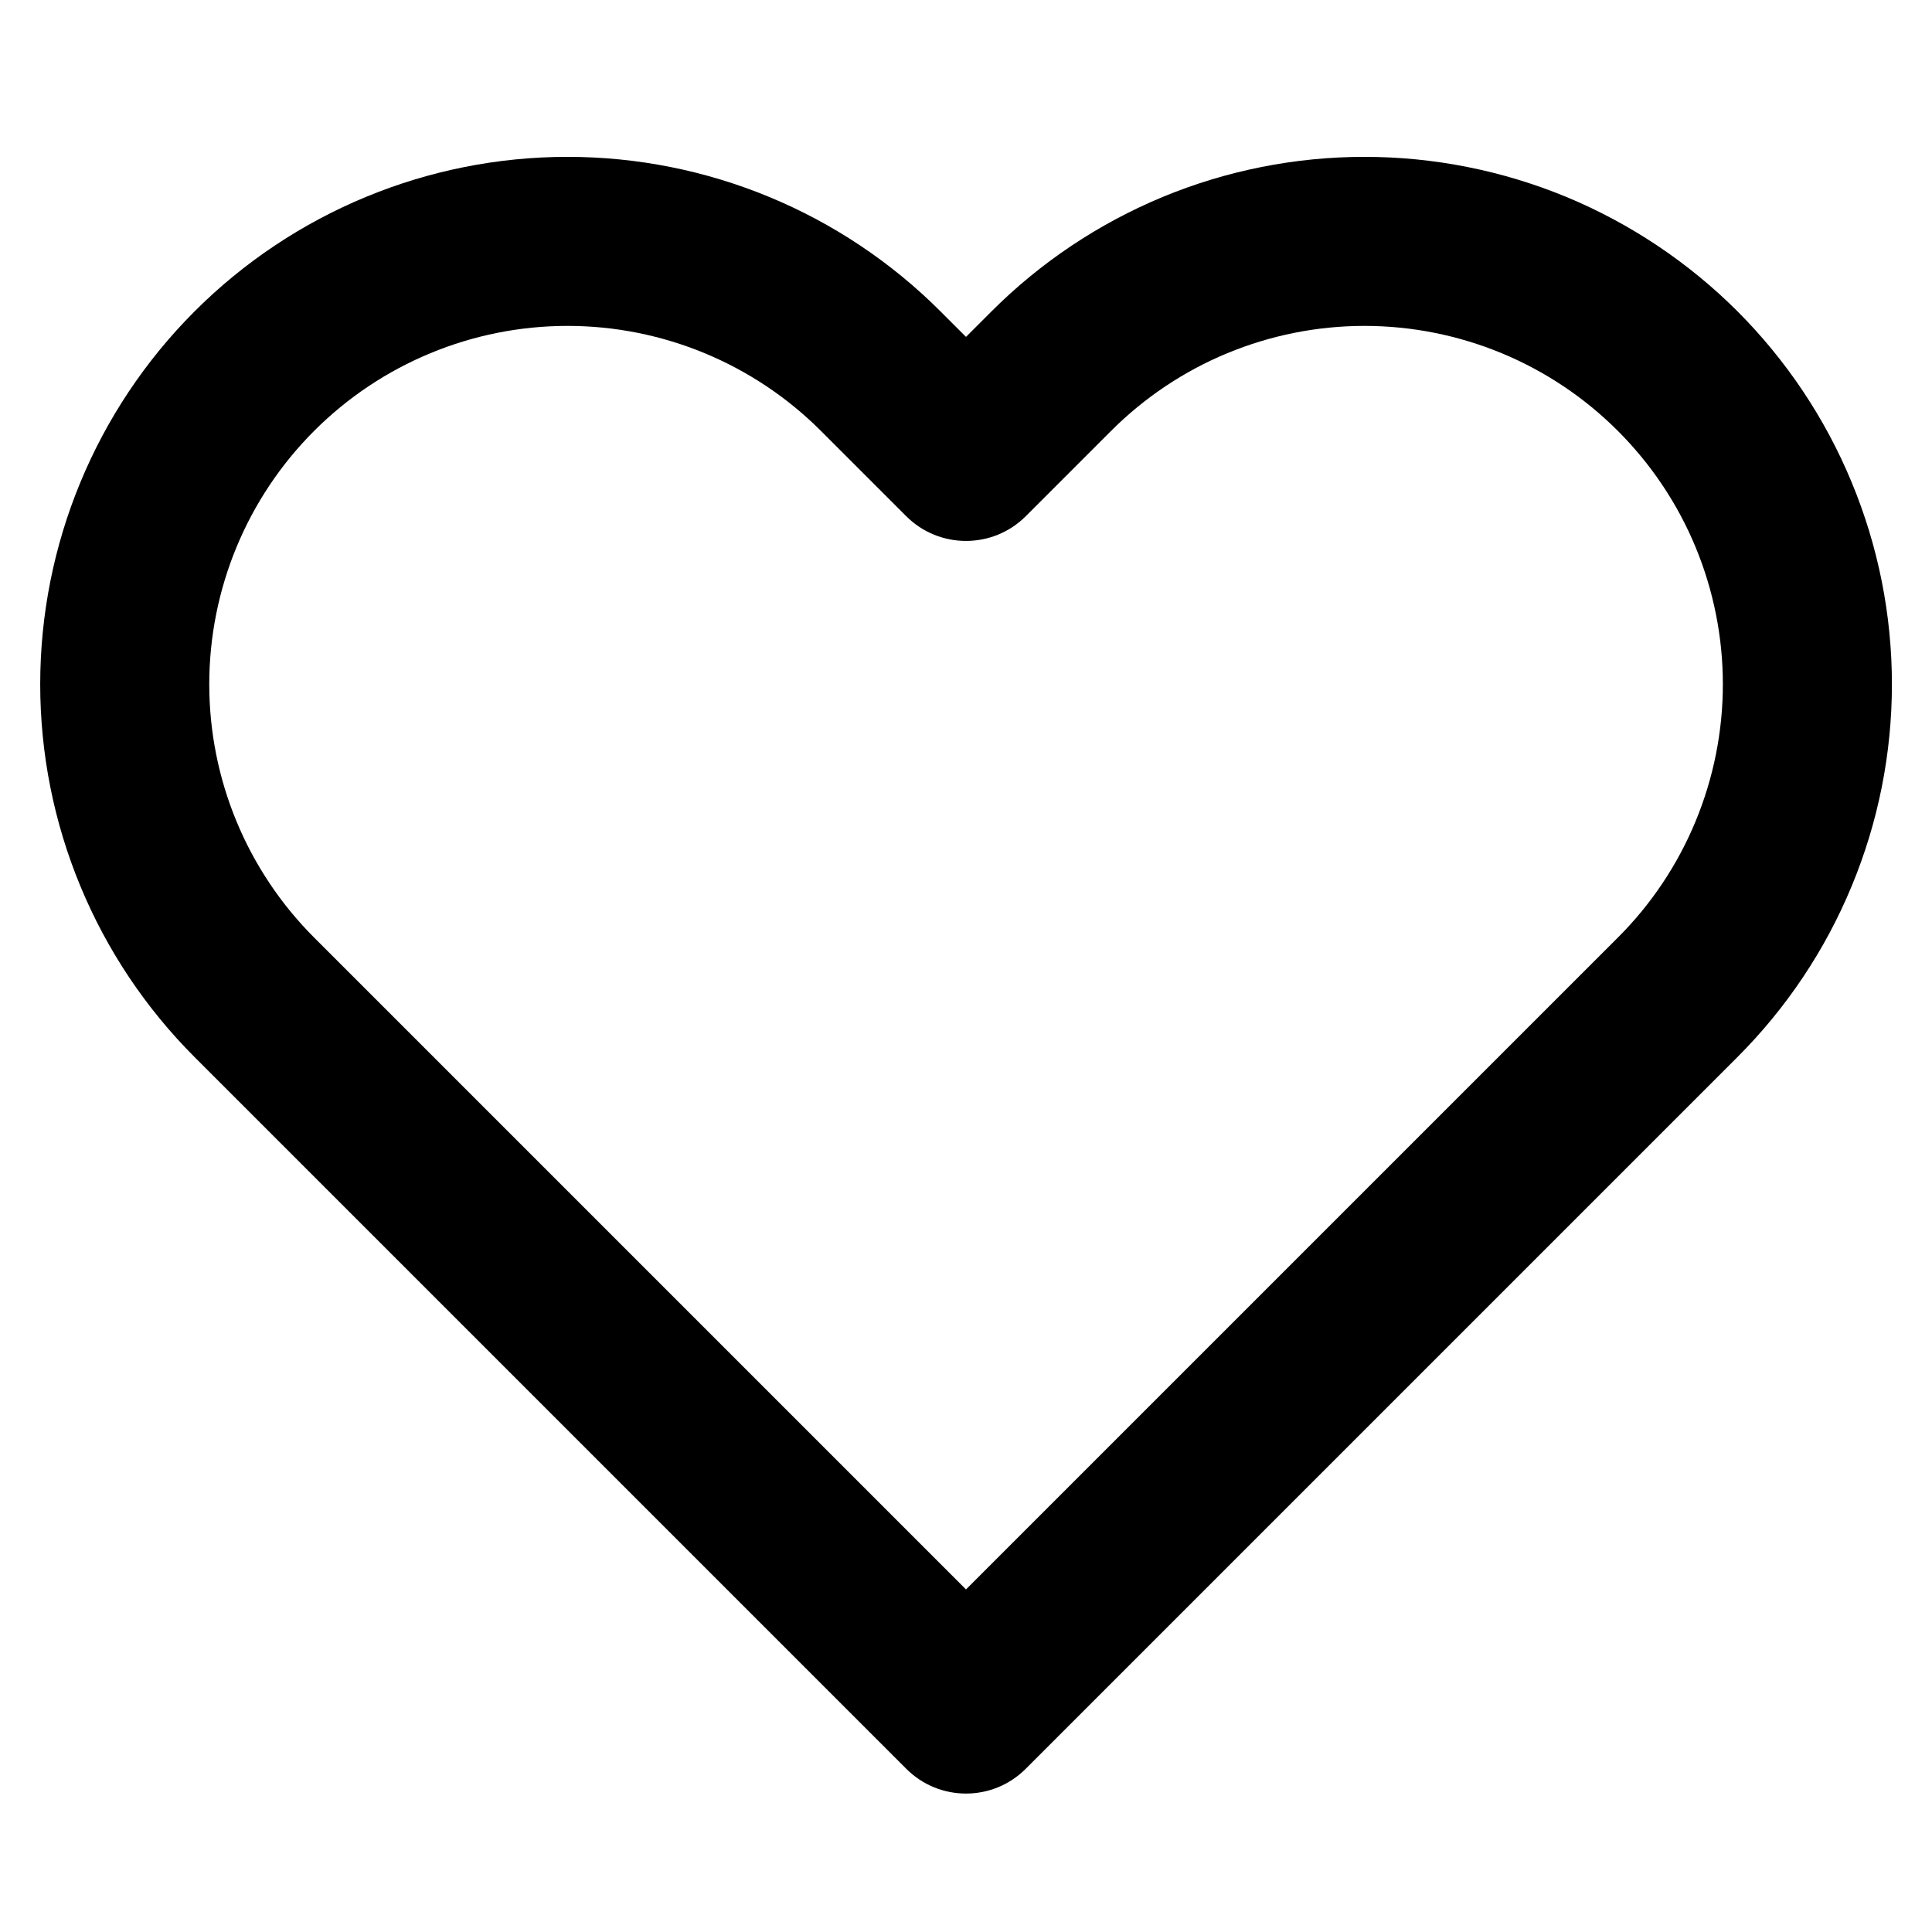
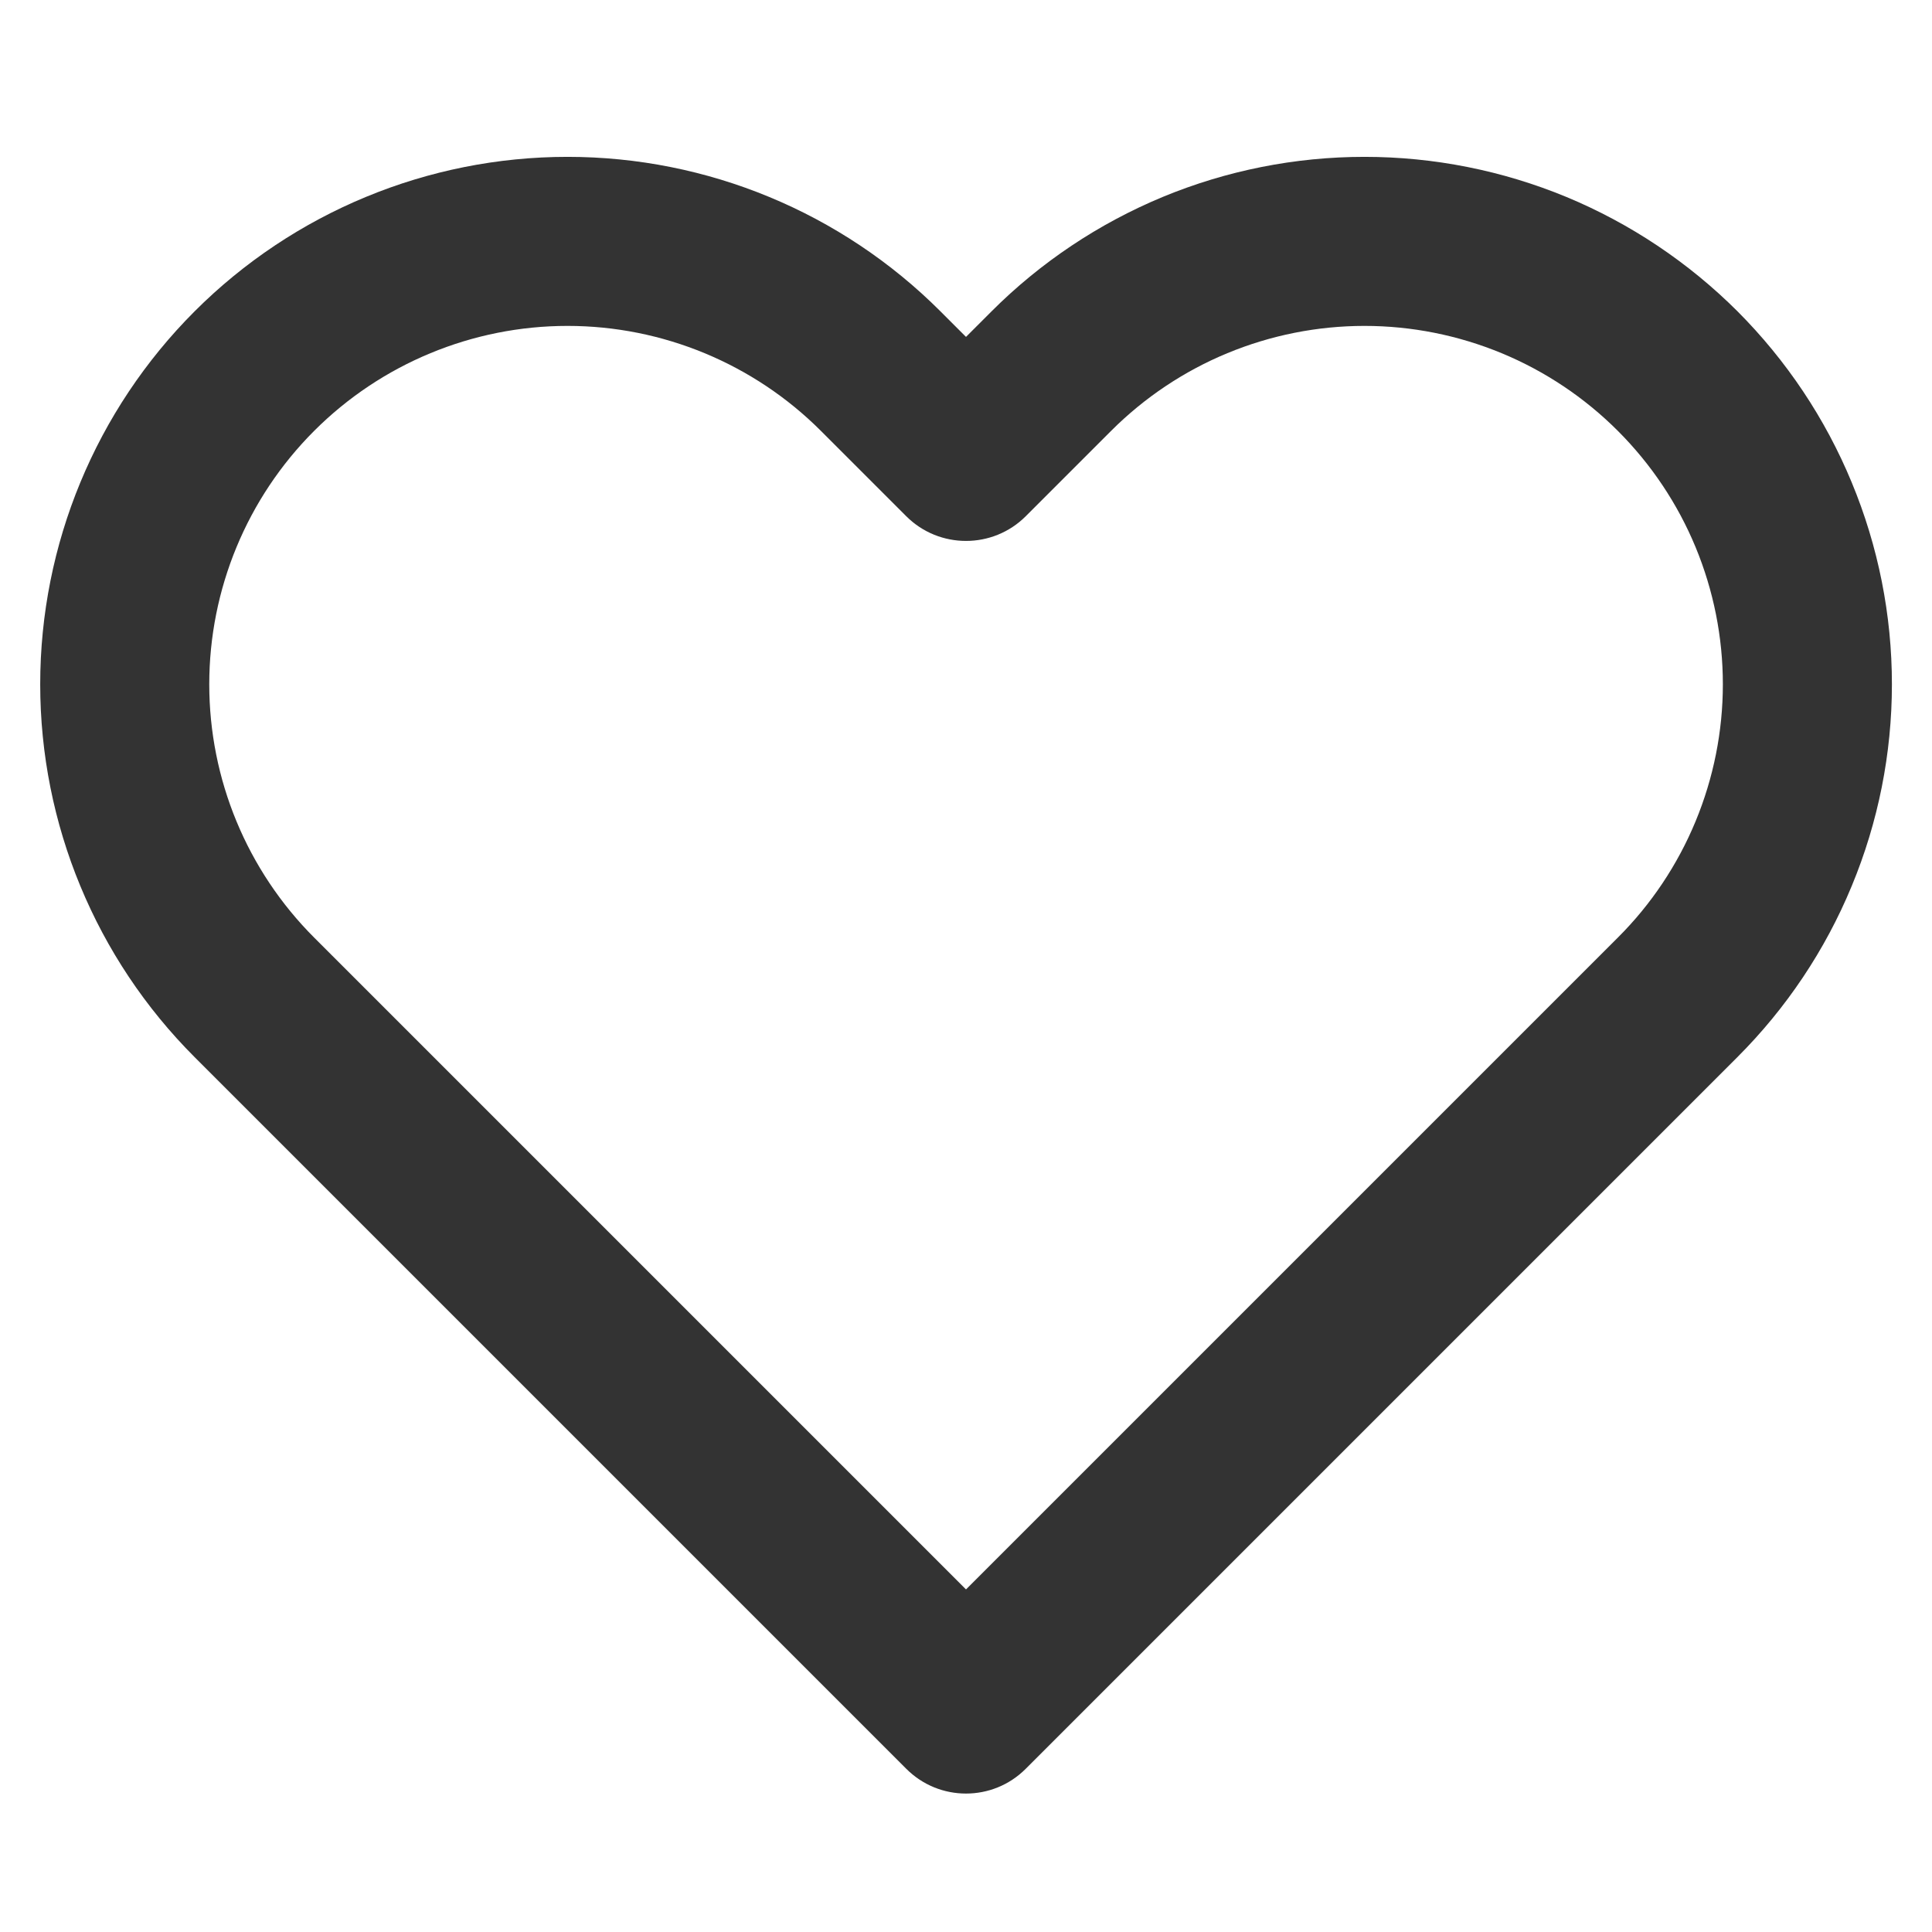
- <svg xmlns="http://www.w3.org/2000/svg" width="16" height="16" viewBox="0 0 16 16" fill="black">
-   <path fill-rule="evenodd" clip-rule="evenodd" d="M9.629 1.631C10.158 1.412 10.726 1.299 11.3 1.299C11.874 1.299 12.442 1.412 12.972 1.631C13.502 1.851 13.983 2.173 14.389 2.578C14.794 2.984 15.116 3.465 15.335 3.995C15.555 4.525 15.668 5.093 15.668 5.667C15.668 6.24 15.555 6.808 15.335 7.338C15.116 7.868 14.794 8.349 14.388 8.755C14.388 8.755 14.388 8.755 14.388 8.755L8.495 14.648C8.222 14.922 7.778 14.922 7.505 14.648L1.612 8.755C0.793 7.936 0.333 6.825 0.333 5.667C0.333 4.508 0.793 3.397 1.612 2.578C2.431 1.759 3.542 1.299 4.7 1.299C5.858 1.299 6.969 1.759 7.788 2.578L8 2.79L8.212 2.578C8.212 2.579 8.212 2.578 8.212 2.578C8.617 2.173 9.099 1.851 9.629 1.631ZM13.398 3.568C13.123 3.293 12.796 3.074 12.436 2.925C12.076 2.776 11.69 2.699 11.3 2.699C10.91 2.699 10.524 2.776 10.164 2.925C9.804 3.074 9.477 3.293 9.202 3.568L8.495 4.275C8.222 4.548 7.778 4.548 7.505 4.275L6.798 3.568C6.242 3.012 5.487 2.699 4.7 2.699C3.913 2.699 3.158 3.012 2.602 3.568C2.045 4.125 1.733 4.88 1.733 5.667C1.733 6.454 2.045 7.208 2.602 7.765L8 13.163L13.398 7.765C13.674 7.49 13.893 7.162 14.042 6.802C14.191 6.442 14.268 6.056 14.268 5.667C14.268 5.277 14.191 4.891 14.042 4.531C13.893 4.171 13.674 3.844 13.398 3.568Z" fill="black" />
+ <svg xmlns="http://www.w3.org/2000/svg" width="16" height="16" viewBox="0 0 16 16" fill="#333">
+   <path fill-rule="evenodd" clip-rule="evenodd" d="M9.629 1.631C10.158 1.412 10.726 1.299 11.3 1.299C11.874 1.299 12.442 1.412 12.972 1.631C13.502 1.851 13.983 2.173 14.389 2.578C14.794 2.984 15.116 3.465 15.335 3.995C15.555 4.525 15.668 5.093 15.668 5.667C15.668 6.24 15.555 6.808 15.335 7.338C15.116 7.868 14.794 8.349 14.388 8.755C14.388 8.755 14.388 8.755 14.388 8.755L8.495 14.648C8.222 14.922 7.778 14.922 7.505 14.648L1.612 8.755C0.793 7.936 0.333 6.825 0.333 5.667C0.333 4.508 0.793 3.397 1.612 2.578C2.431 1.759 3.542 1.299 4.7 1.299C5.858 1.299 6.969 1.759 7.788 2.578L8 2.79L8.212 2.578C8.212 2.579 8.212 2.578 8.212 2.578C8.617 2.173 9.099 1.851 9.629 1.631ZM13.398 3.568C13.123 3.293 12.796 3.074 12.436 2.925C12.076 2.776 11.69 2.699 11.3 2.699C10.91 2.699 10.524 2.776 10.164 2.925C9.804 3.074 9.477 3.293 9.202 3.568L8.495 4.275C8.222 4.548 7.778 4.548 7.505 4.275L6.798 3.568C6.242 3.012 5.487 2.699 4.7 2.699C3.913 2.699 3.158 3.012 2.602 3.568C2.045 4.125 1.733 4.88 1.733 5.667C1.733 6.454 2.045 7.208 2.602 7.765L8 13.163L13.398 7.765C13.674 7.49 13.893 7.162 14.042 6.802C14.191 6.442 14.268 6.056 14.268 5.667C14.268 5.277 14.191 4.891 14.042 4.531C13.893 4.171 13.674 3.844 13.398 3.568Z" fill="#333" />
</svg>
